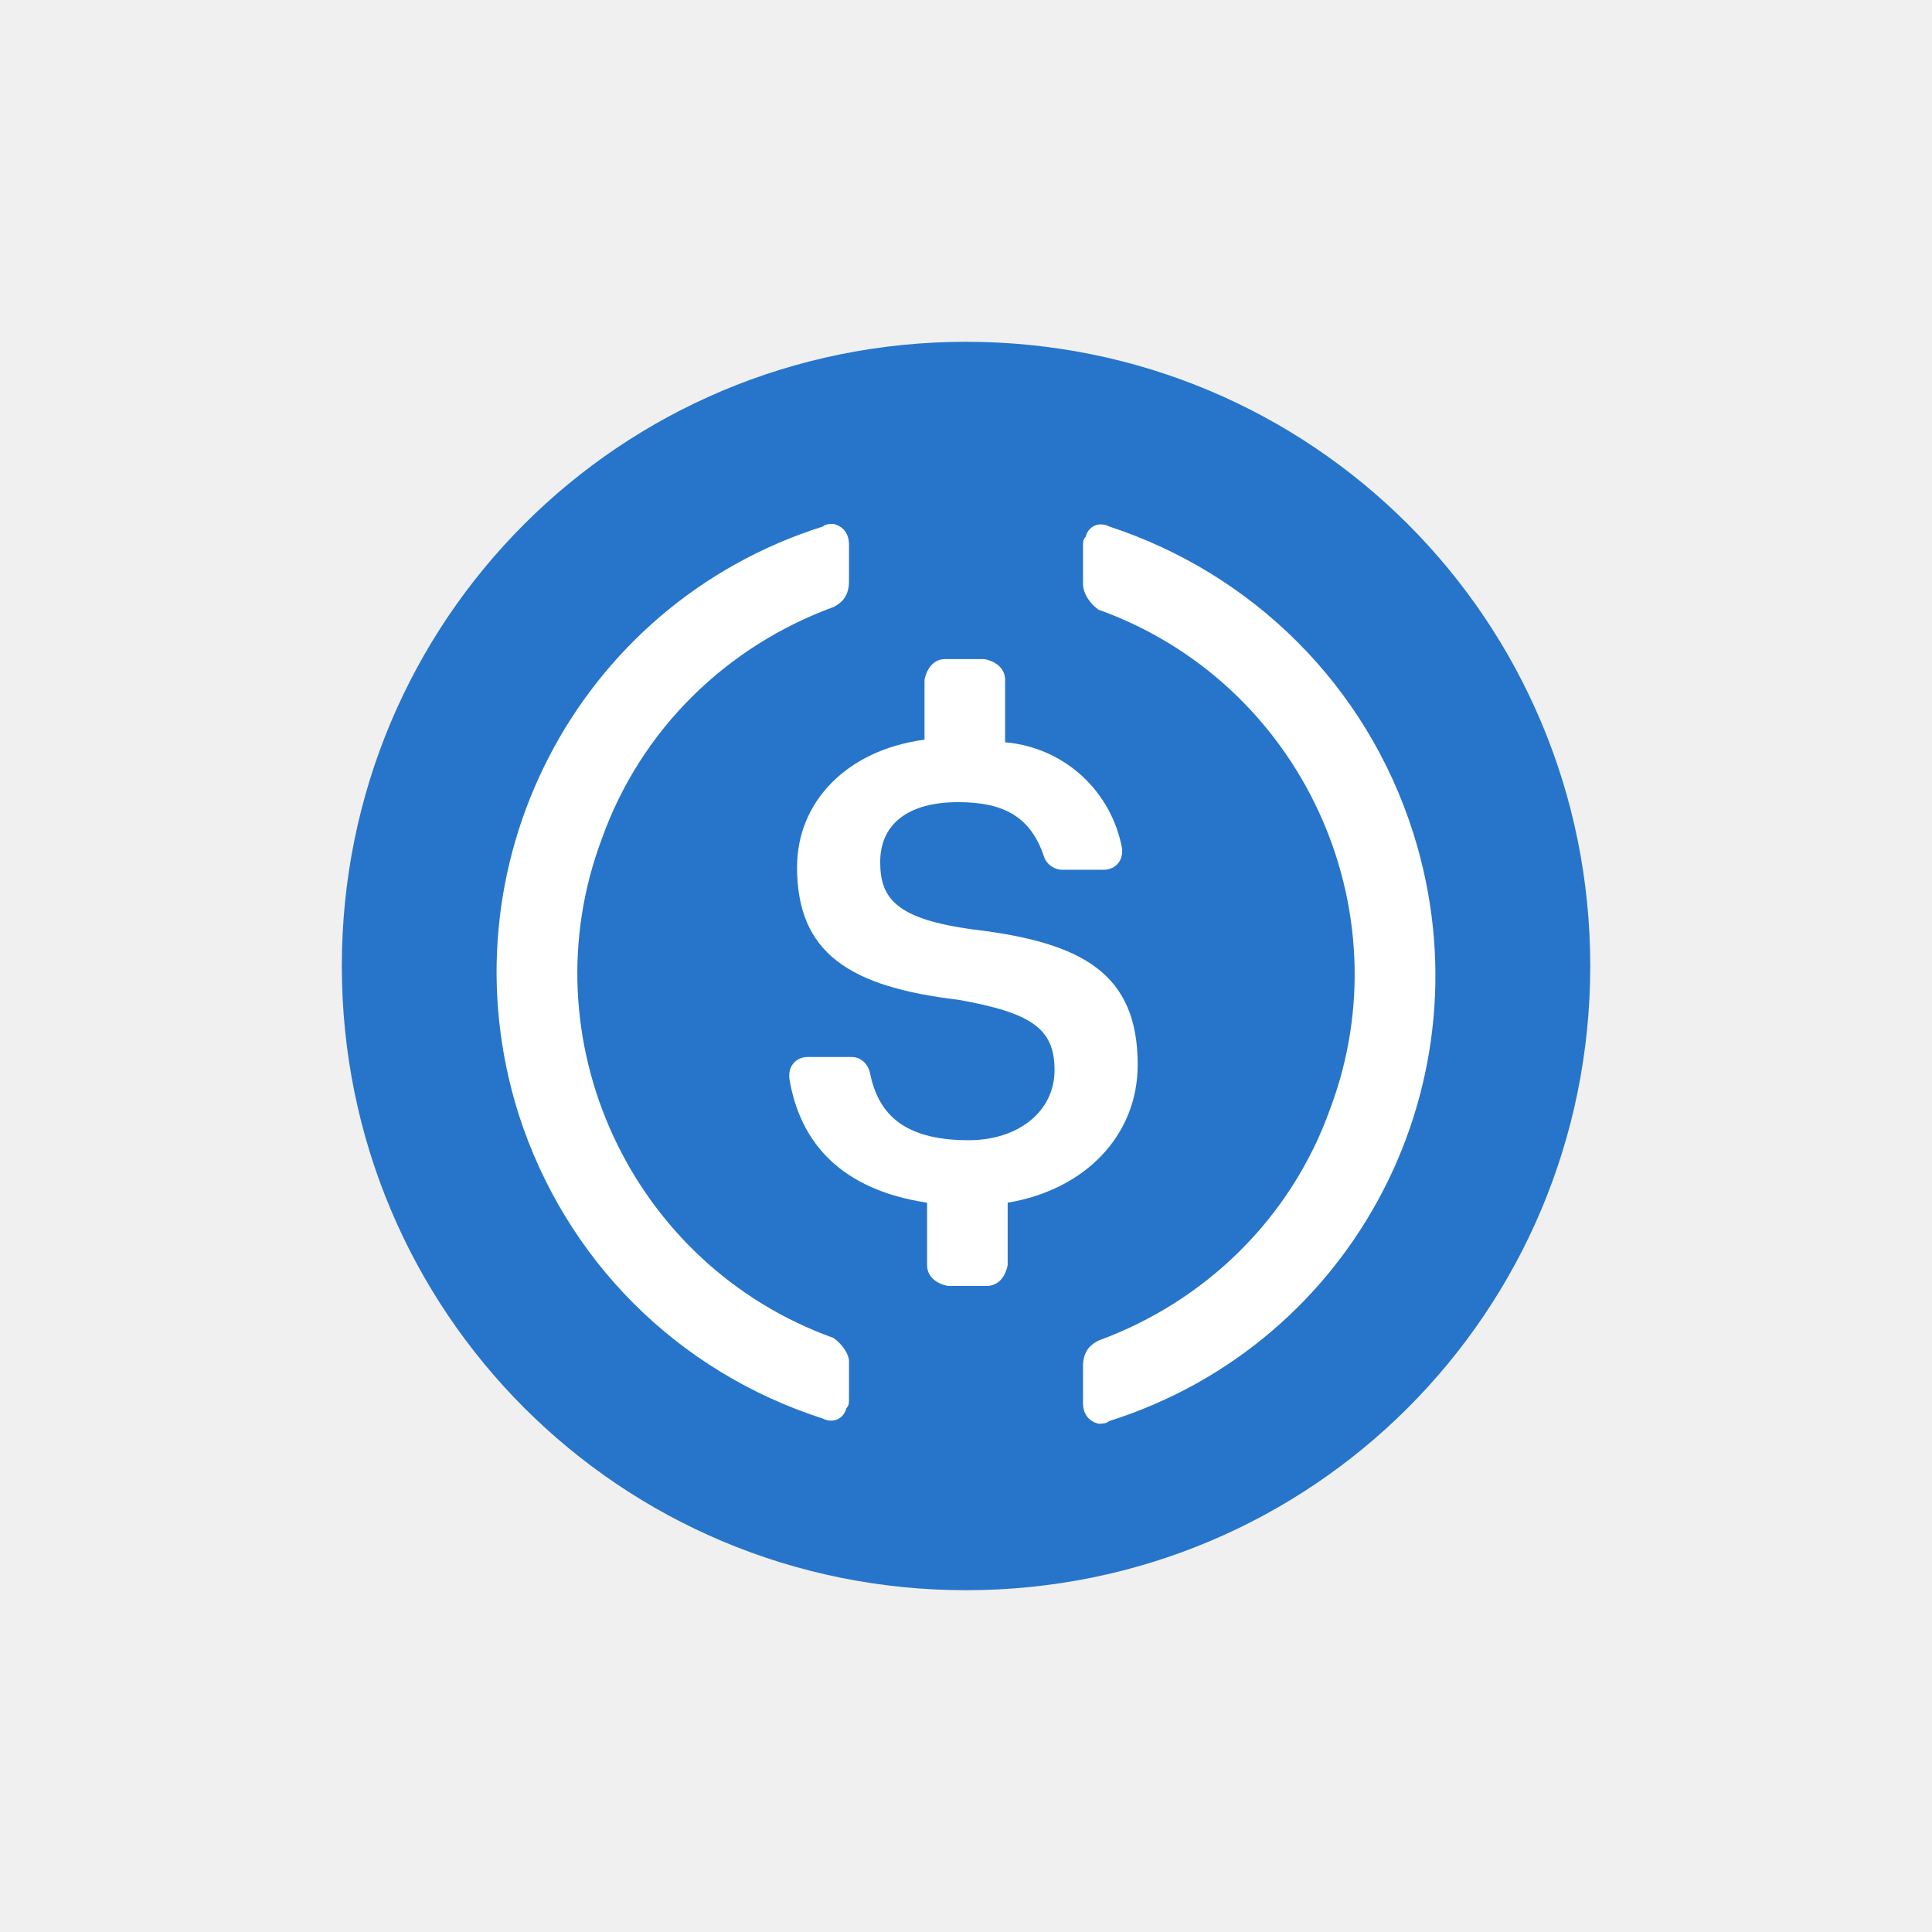
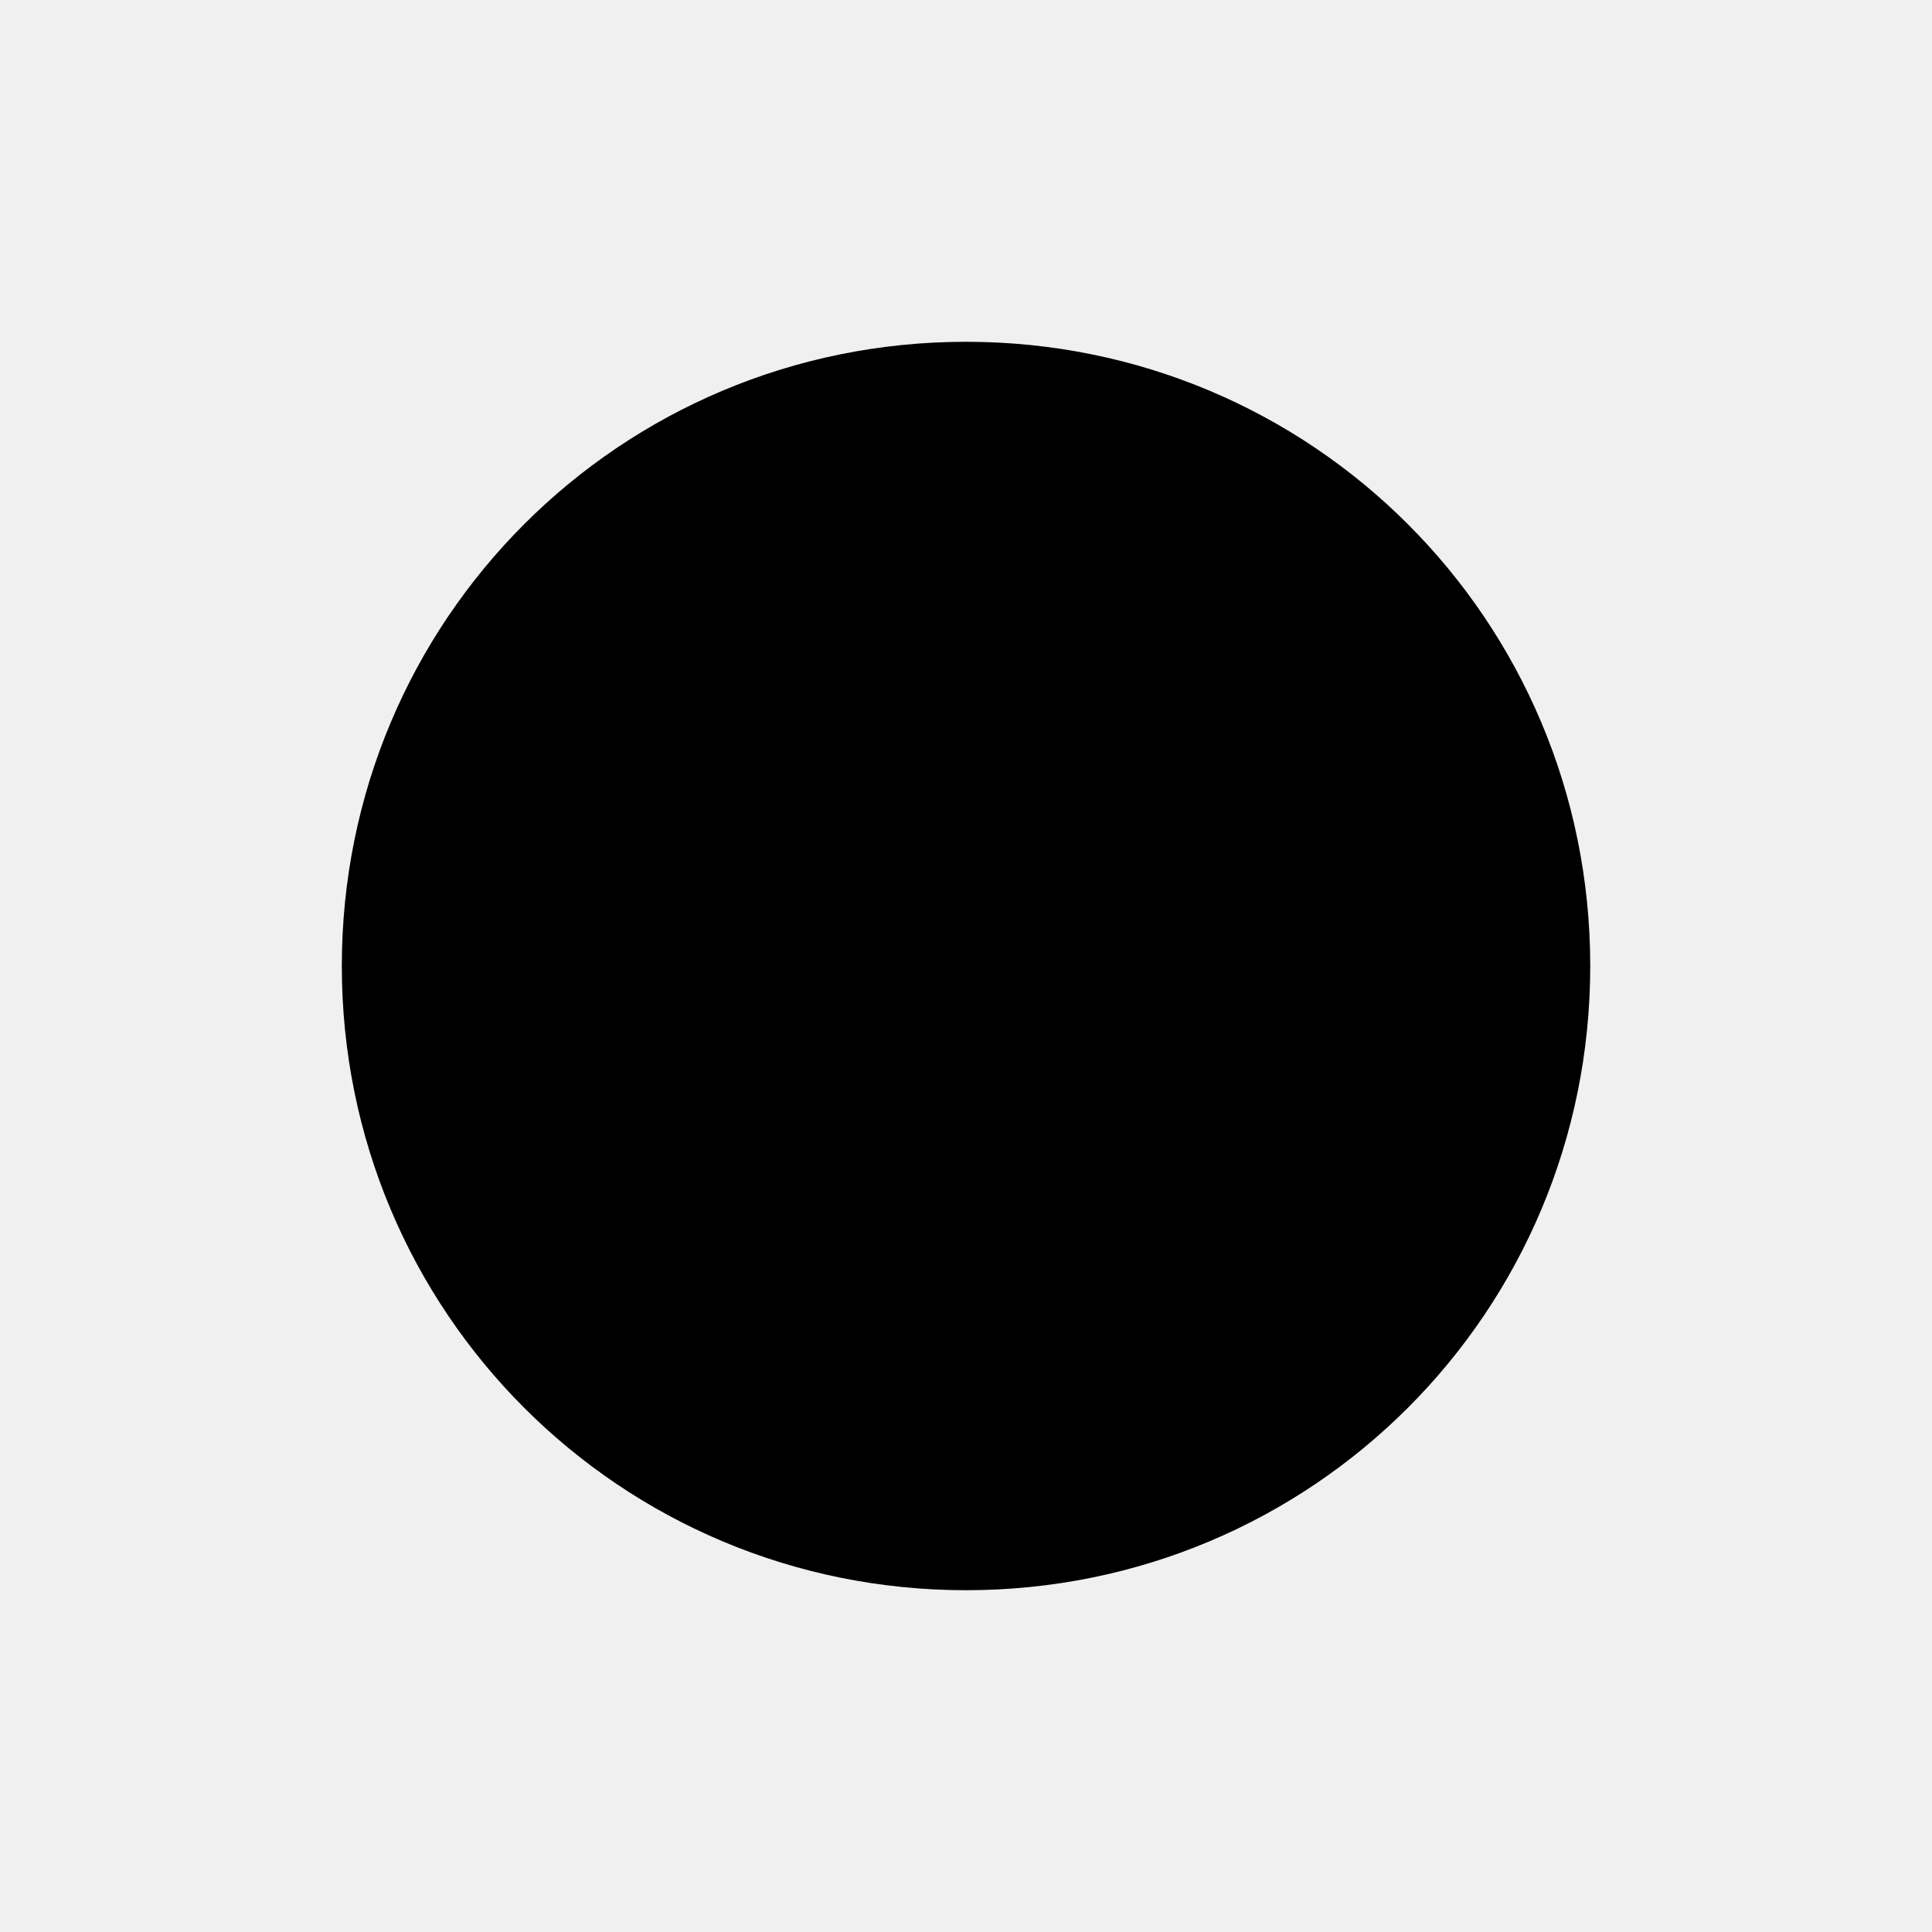
<svg version="1.1" id="katman_1" x="0px" y="0px" viewBox="0 0 3095.1 2270.2" style="enable-background:new 0 0 3095.1 2270.2; width: 50px; height: 50px" xml:space="preserve">
-   <style type="text/css">
- 	.st0{fill:#2775CA;}
- 	.st1{fill:#FFFFFF;}
- </style>
  <path class="st0" d="M1547.6,2135.1c554.2,0,1000-445.8,1000-1000s-445.8-1000-1000-1000s-1000,445.8-1000,1000  S993.4,2135.1,1547.6,2135.1z" />
  <path class="st1" d="M1822.6,1293.4c0-145.8-87.5-195.8-262.5-216.7c-125-16.7-150-50-150-108.3s41.7-95.8,125-95.8  c75,0,116.7,25,137.5,87.5c4.2,12.5,16.7,20.8,29.2,20.8h66.7c16.7,0,29.2-12.5,29.2-29.2v-4.2c-16.7-91.7-91.7-162.5-187.5-170.8  v-100c0-16.7-12.5-29.2-33.3-33.3h-62.5c-16.7,0-29.2,12.5-33.3,33.3v95.8c-125,16.7-204.2,100-204.2,204.2  c0,137.5,83.3,191.7,258.3,212.5c116.7,20.8,154.2,45.8,154.2,112.5s-58.3,112.5-137.5,112.5c-108.3,0-145.8-45.8-158.3-108.3  c-4.2-16.7-16.7-25-29.2-25h-70.8c-16.7,0-29.2,12.5-29.2,29.2v4.2c16.7,104.2,83.3,179.2,220.8,200v100c0,16.7,12.5,29.2,33.3,33.3  h62.5c16.7,0,29.2-12.5,33.3-33.3v-100C1739.2,1493.4,1822.6,1405.9,1822.6,1293.4L1822.6,1293.4z" />
  <path class="st1" d="M1335.1,1730.9c-325-116.7-491.7-479.2-370.8-800c62.5-175,200-308.3,370.8-370.8c16.7-8.3,25-20.8,25-41.7  v-58.3c0-16.7-8.3-29.2-25-33.3c-4.2,0-12.5,0-16.7,4.2c-395.8,125-612.5,545.8-487.5,941.7c75,233.3,254.2,412.5,487.5,487.5  c16.7,8.3,33.3,0,37.5-16.7c4.2-4.2,4.2-8.3,4.2-16.7v-58.3C1360.1,1755.9,1347.6,1739.3,1335.1,1730.9z M1776.7,430.9  c-16.7-8.3-33.3,0-37.5,16.7c-4.2,4.2-4.2,8.3-4.2,16.7v58.3c0,16.7,12.5,33.3,25,41.7c325,116.7,491.7,479.2,370.8,800  c-62.5,175-200,308.3-370.8,370.8c-16.7,8.3-25,20.8-25,41.7v58.3c0,16.7,8.3,29.2,25,33.3c4.2,0,12.5,0,16.7-4.2  c395.8-125,612.5-545.8,487.5-941.7C2189.2,685.1,2005.9,505.9,1776.7,430.9L1776.7,430.9z" />
</svg>
